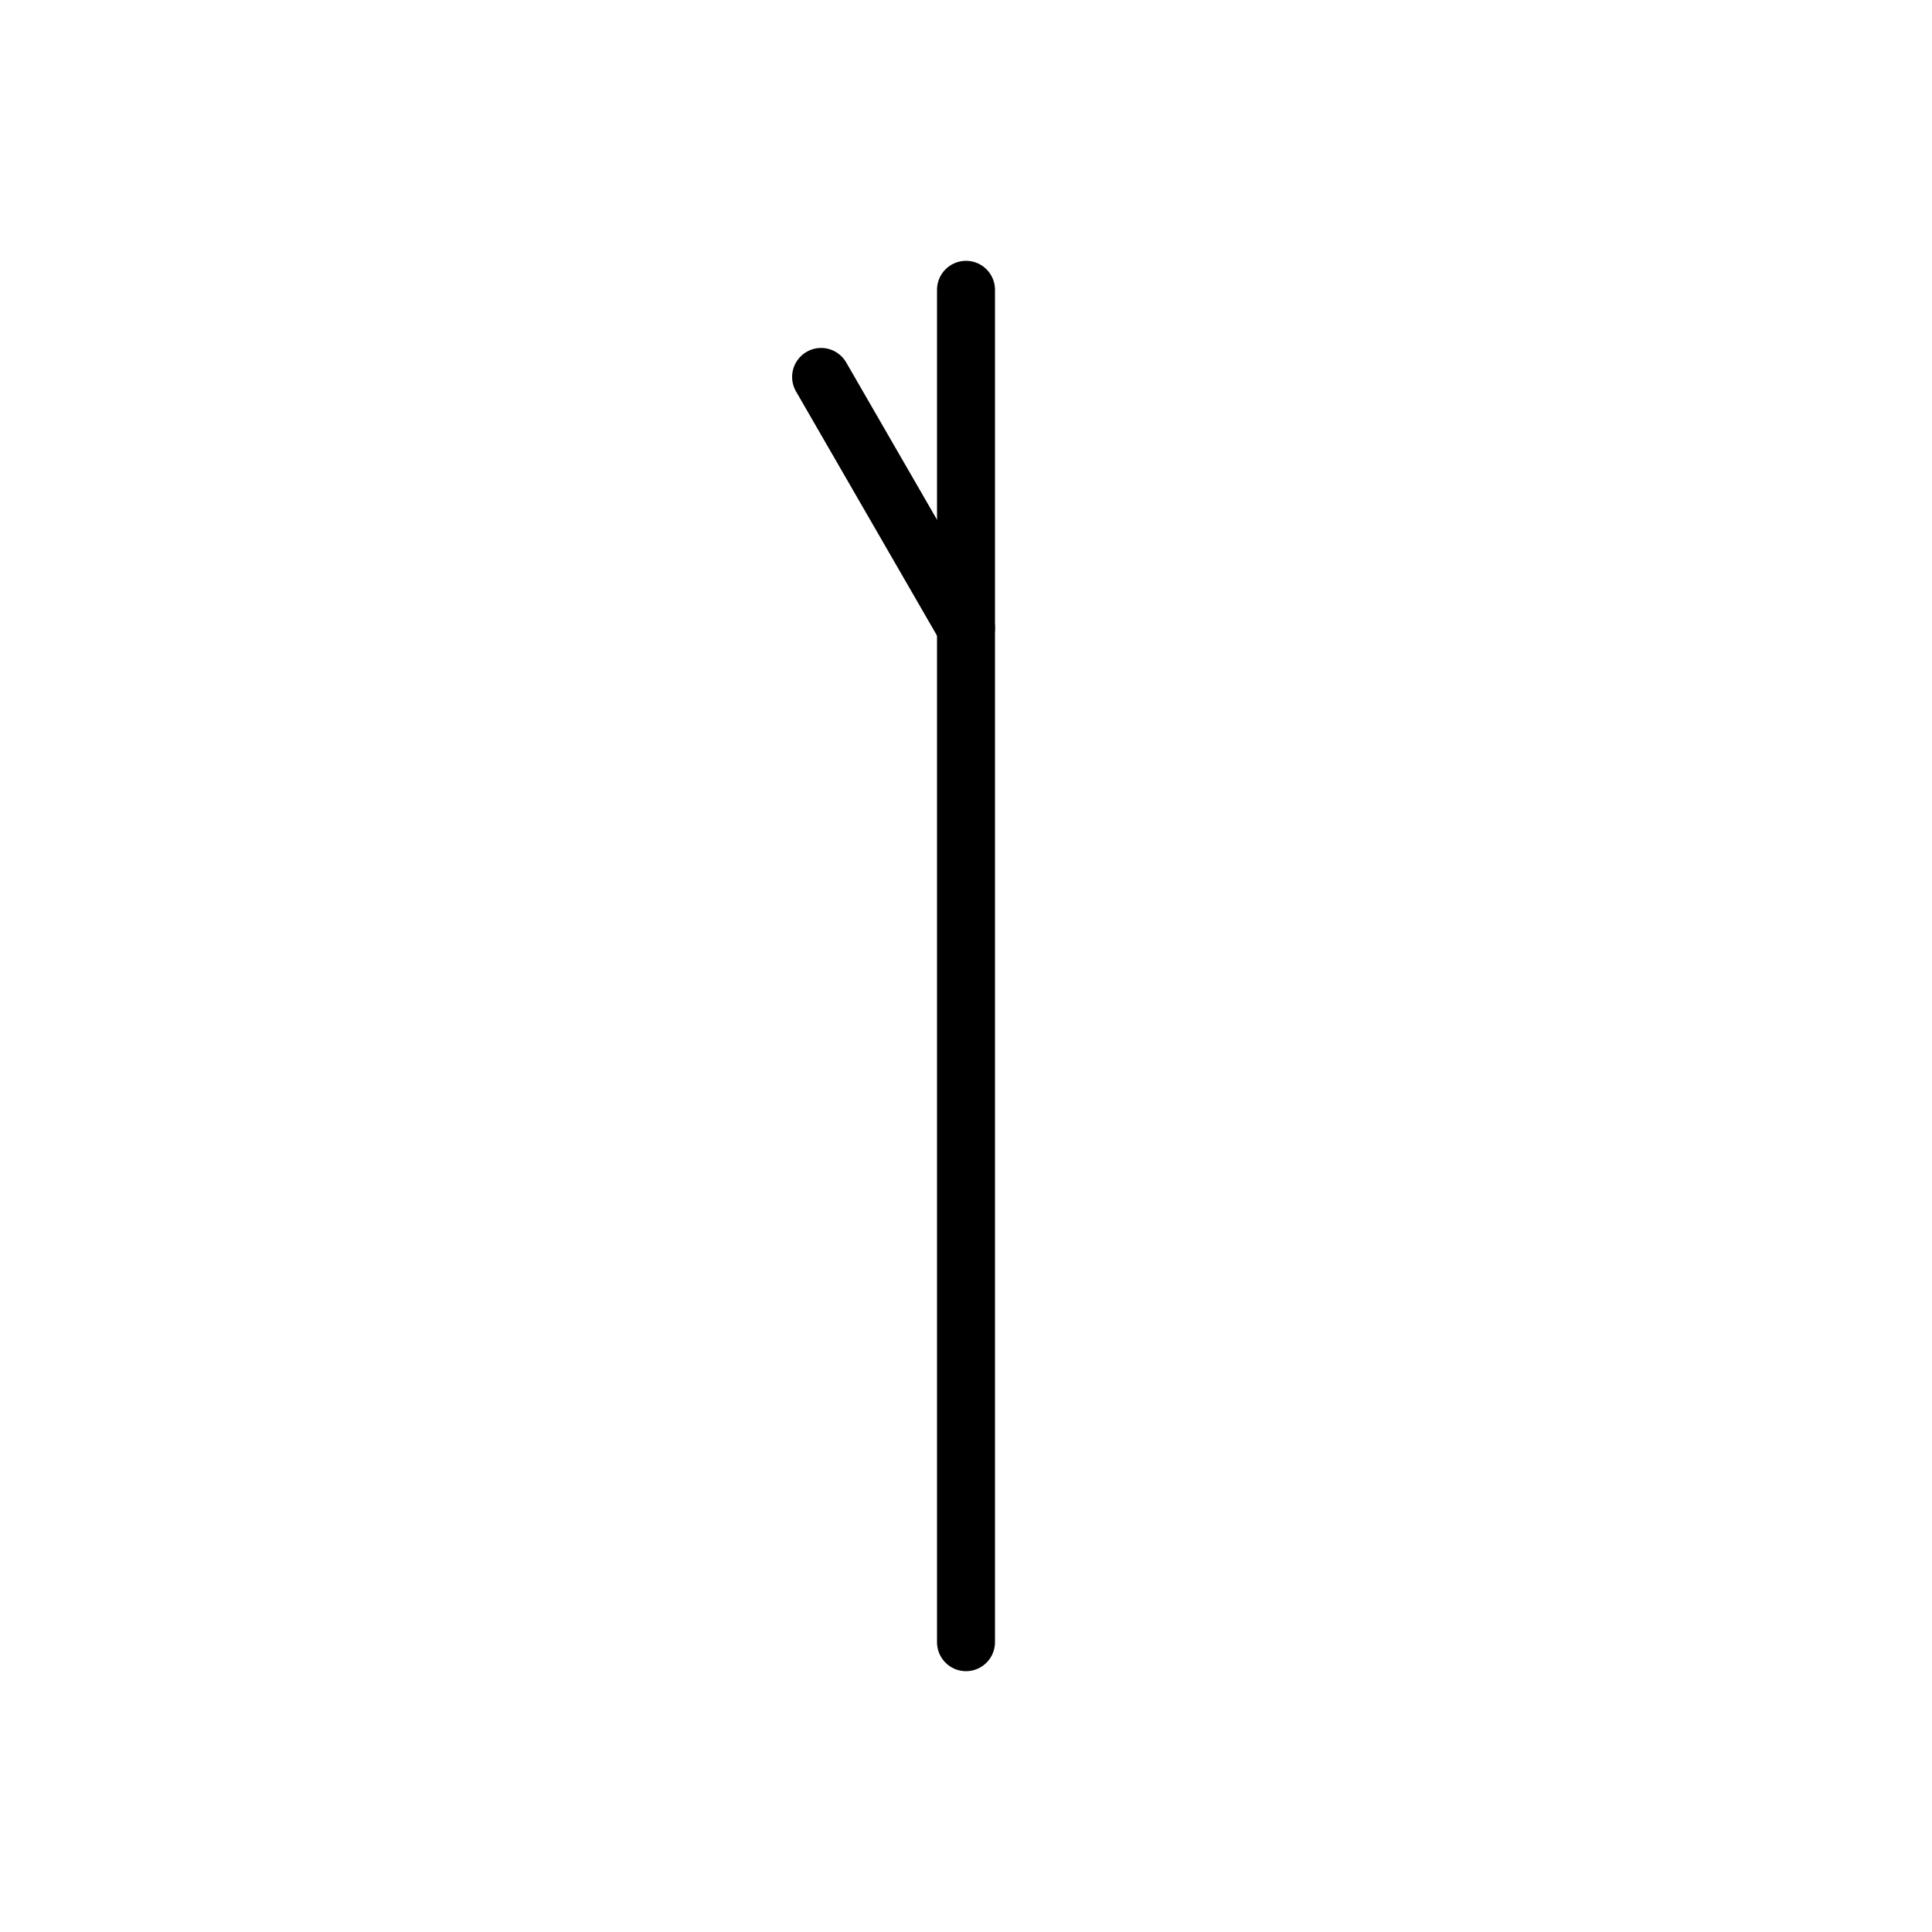
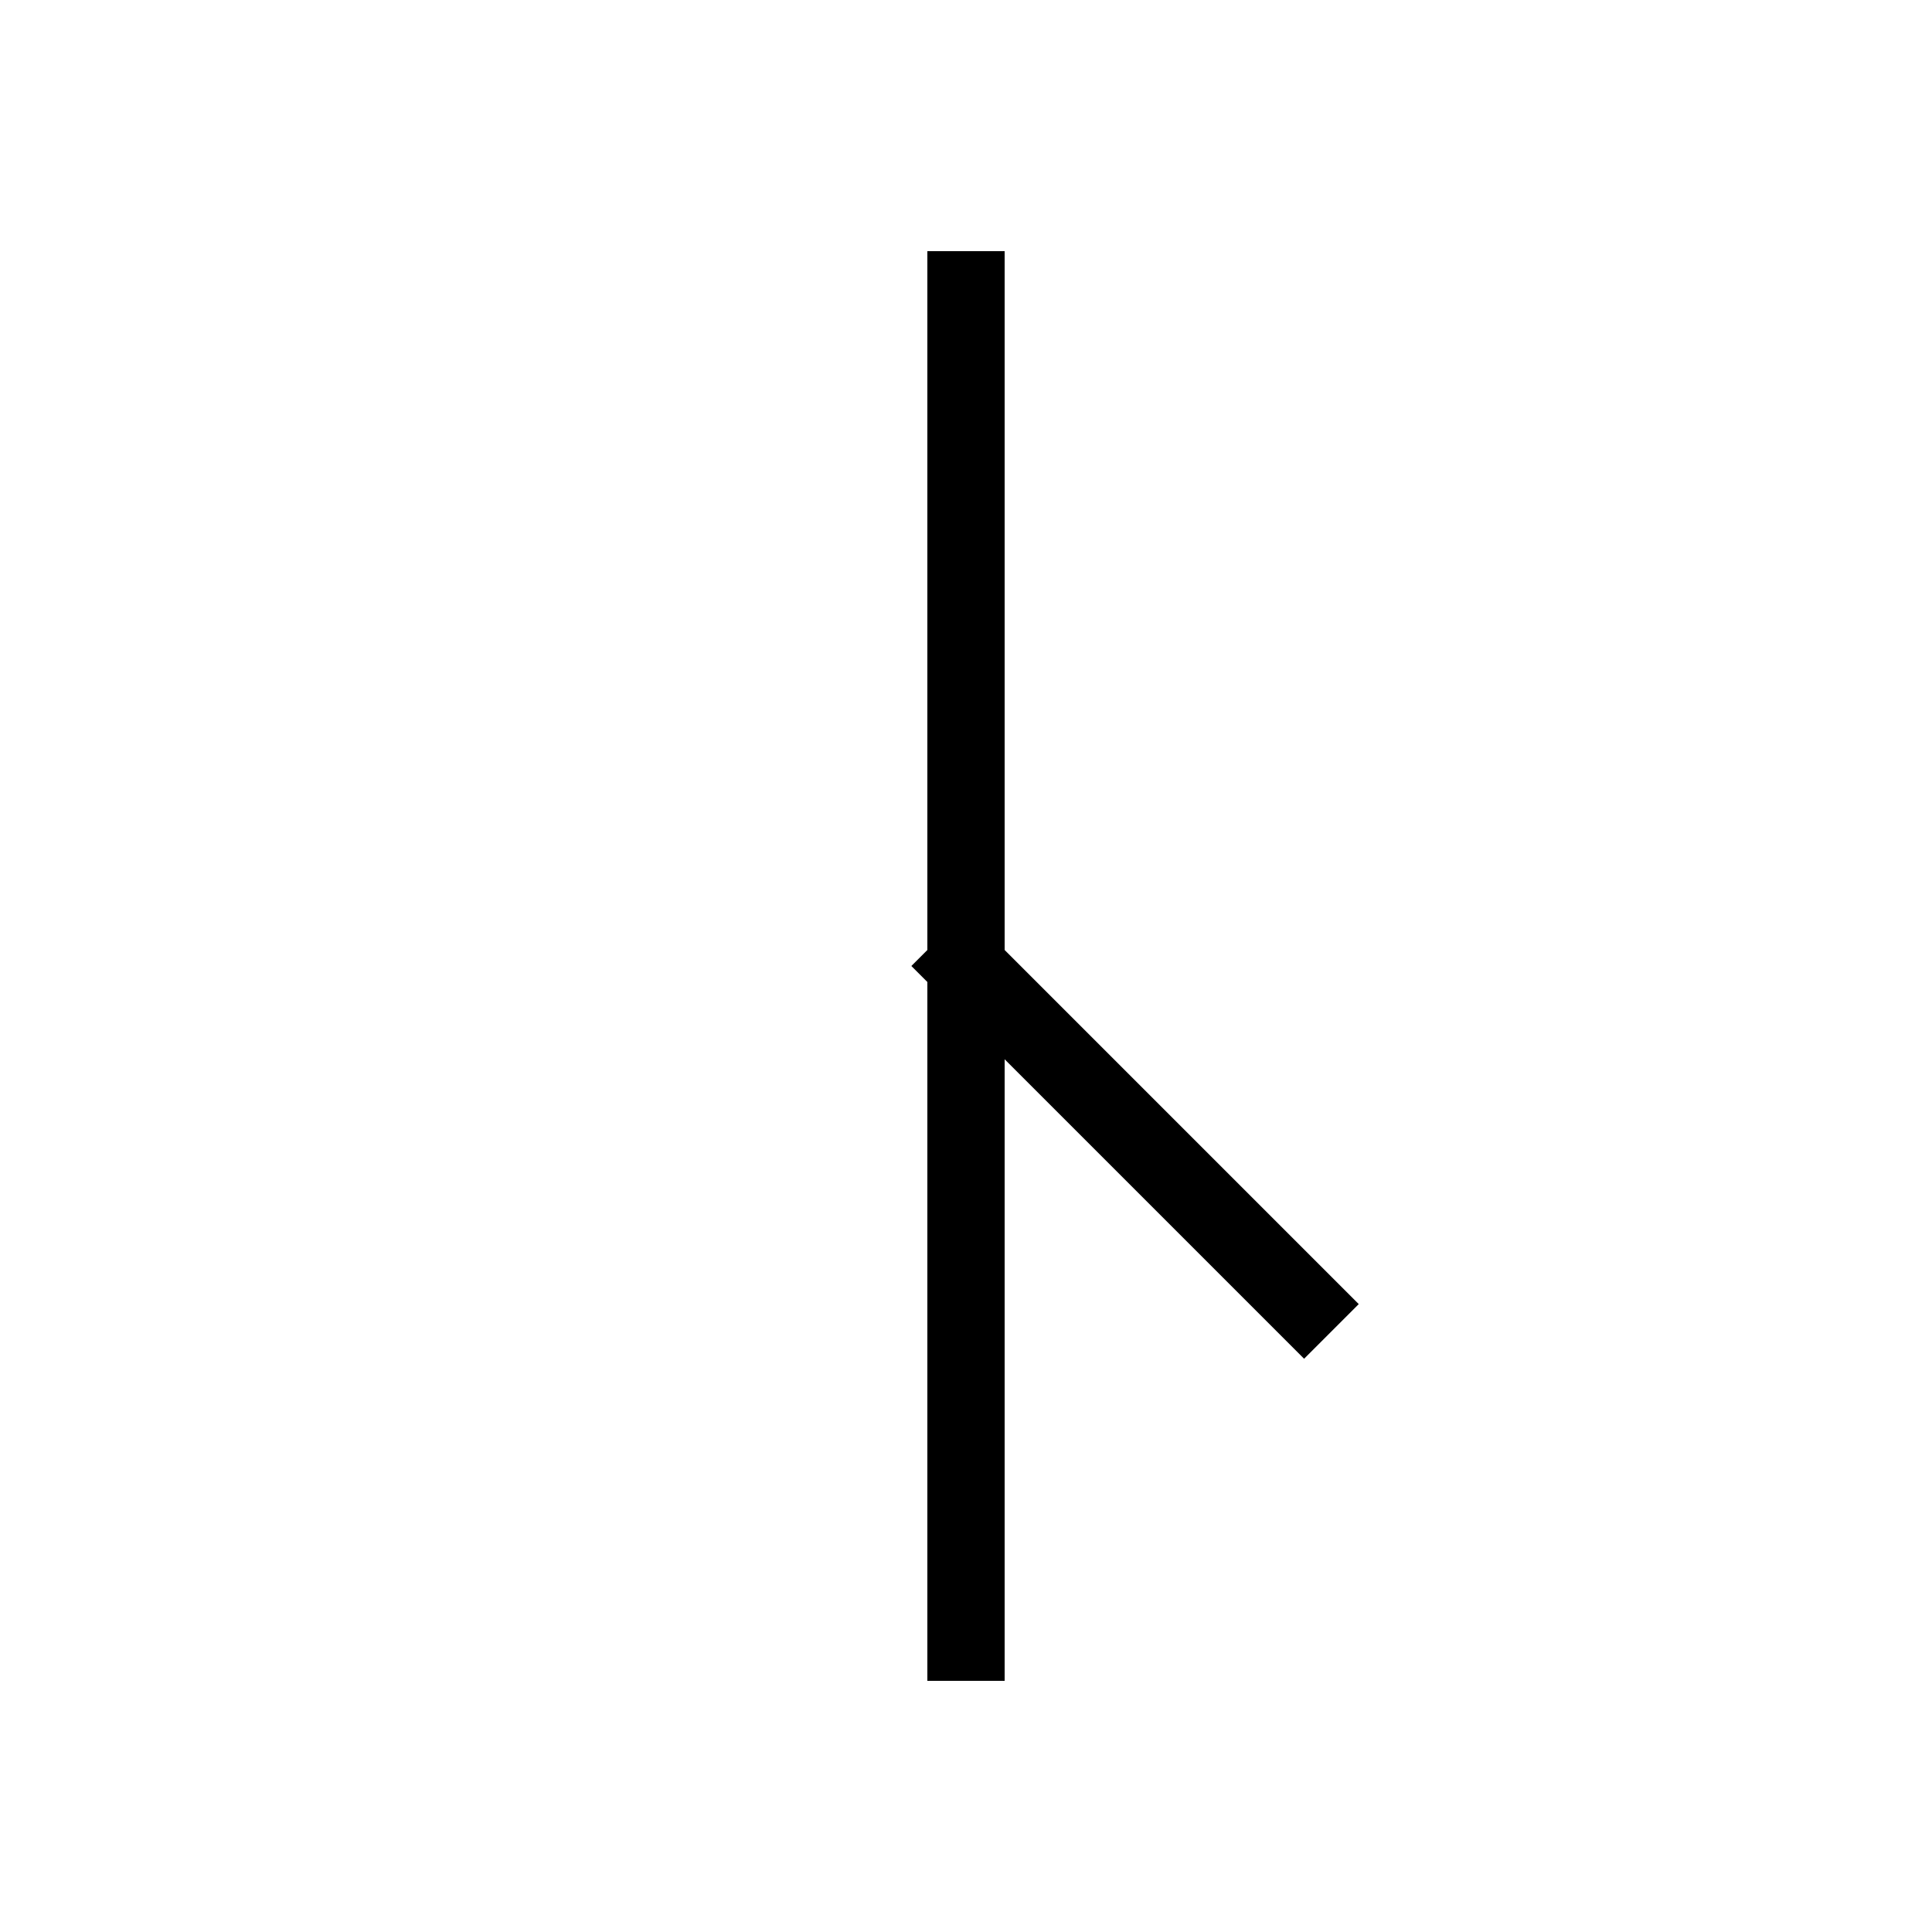
<svg xmlns="http://www.w3.org/2000/svg" viewBox="0 0 100 100" width="100" height="100">
-   <line x1="50.0" y1="15" x2="50.0" y2="85" stroke="black" stroke-width="3" stroke-linecap="round" />
-   <line x1="50.0" y1="32.5" x2="42.5" y2="19.51" stroke="black" stroke-width="3" stroke-linecap="round" />
+   <line x1="50" y1="15" x2="50" y2="85" stroke="black" stroke-width="4" stroke-linecap="square" />
+   <line x1="50" y1="50" x2="67.5" y2="67.5" stroke="black" stroke-width="4" stroke-linecap="square" />
</svg>
